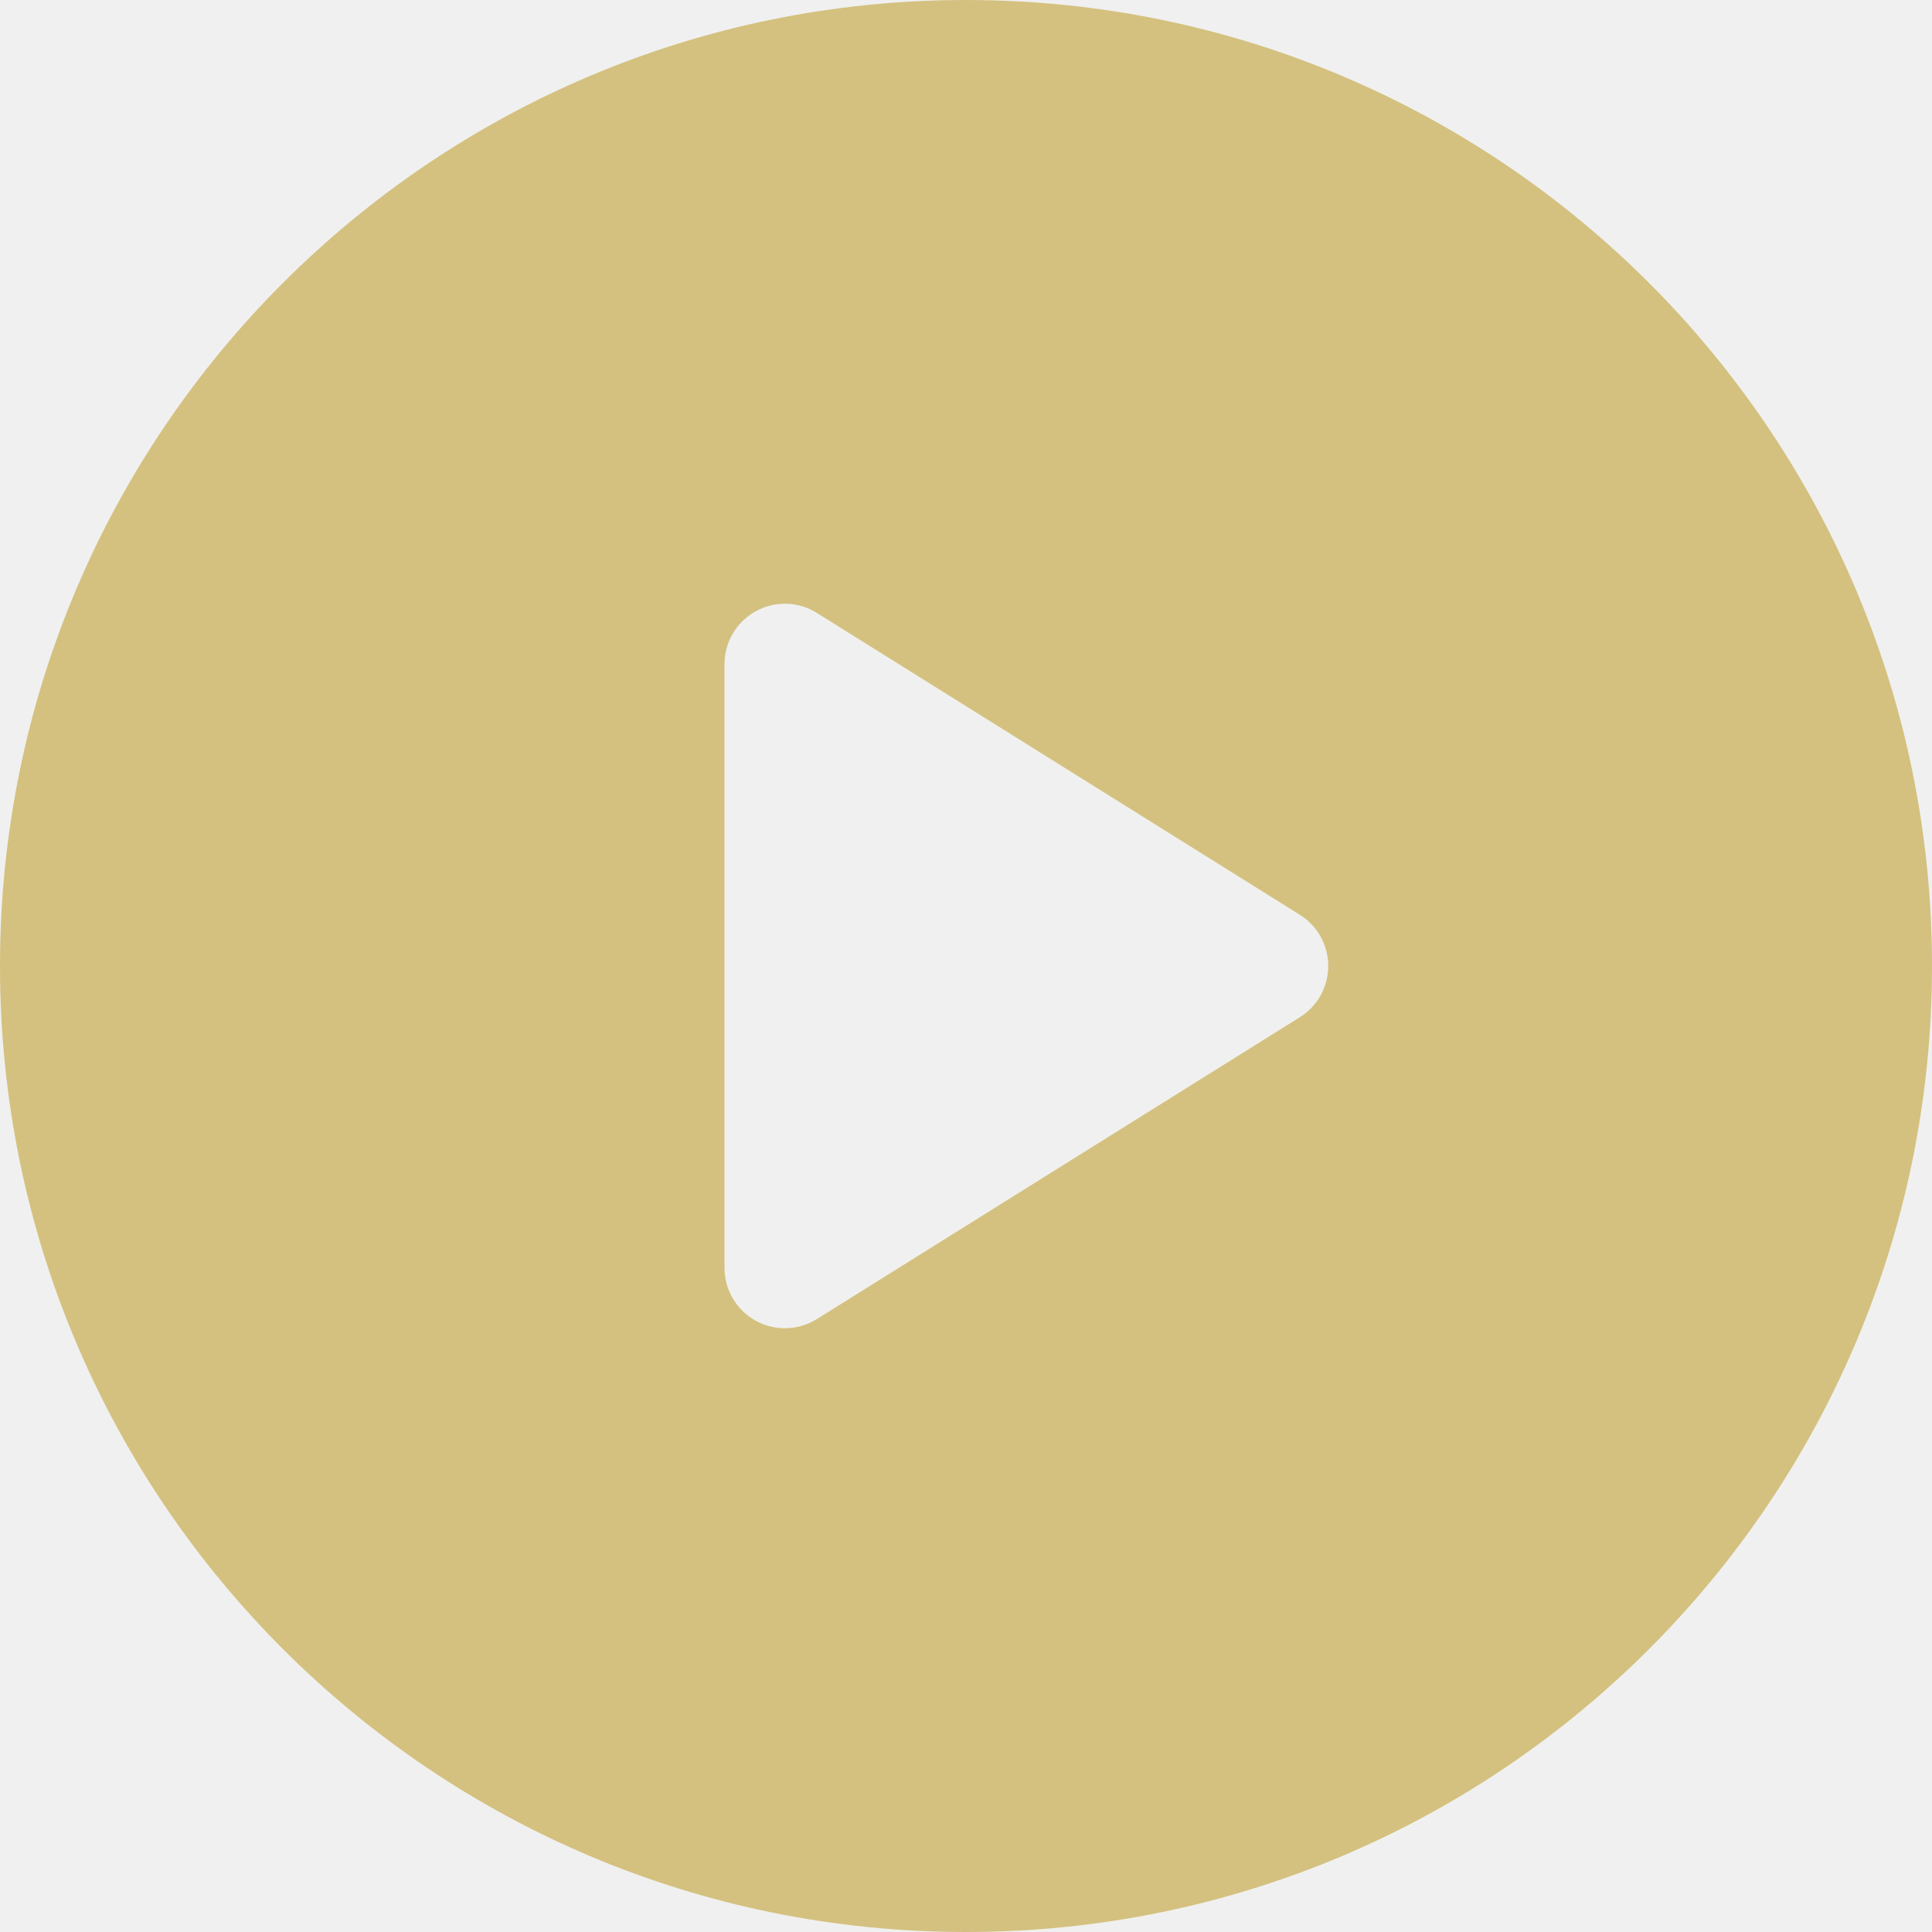
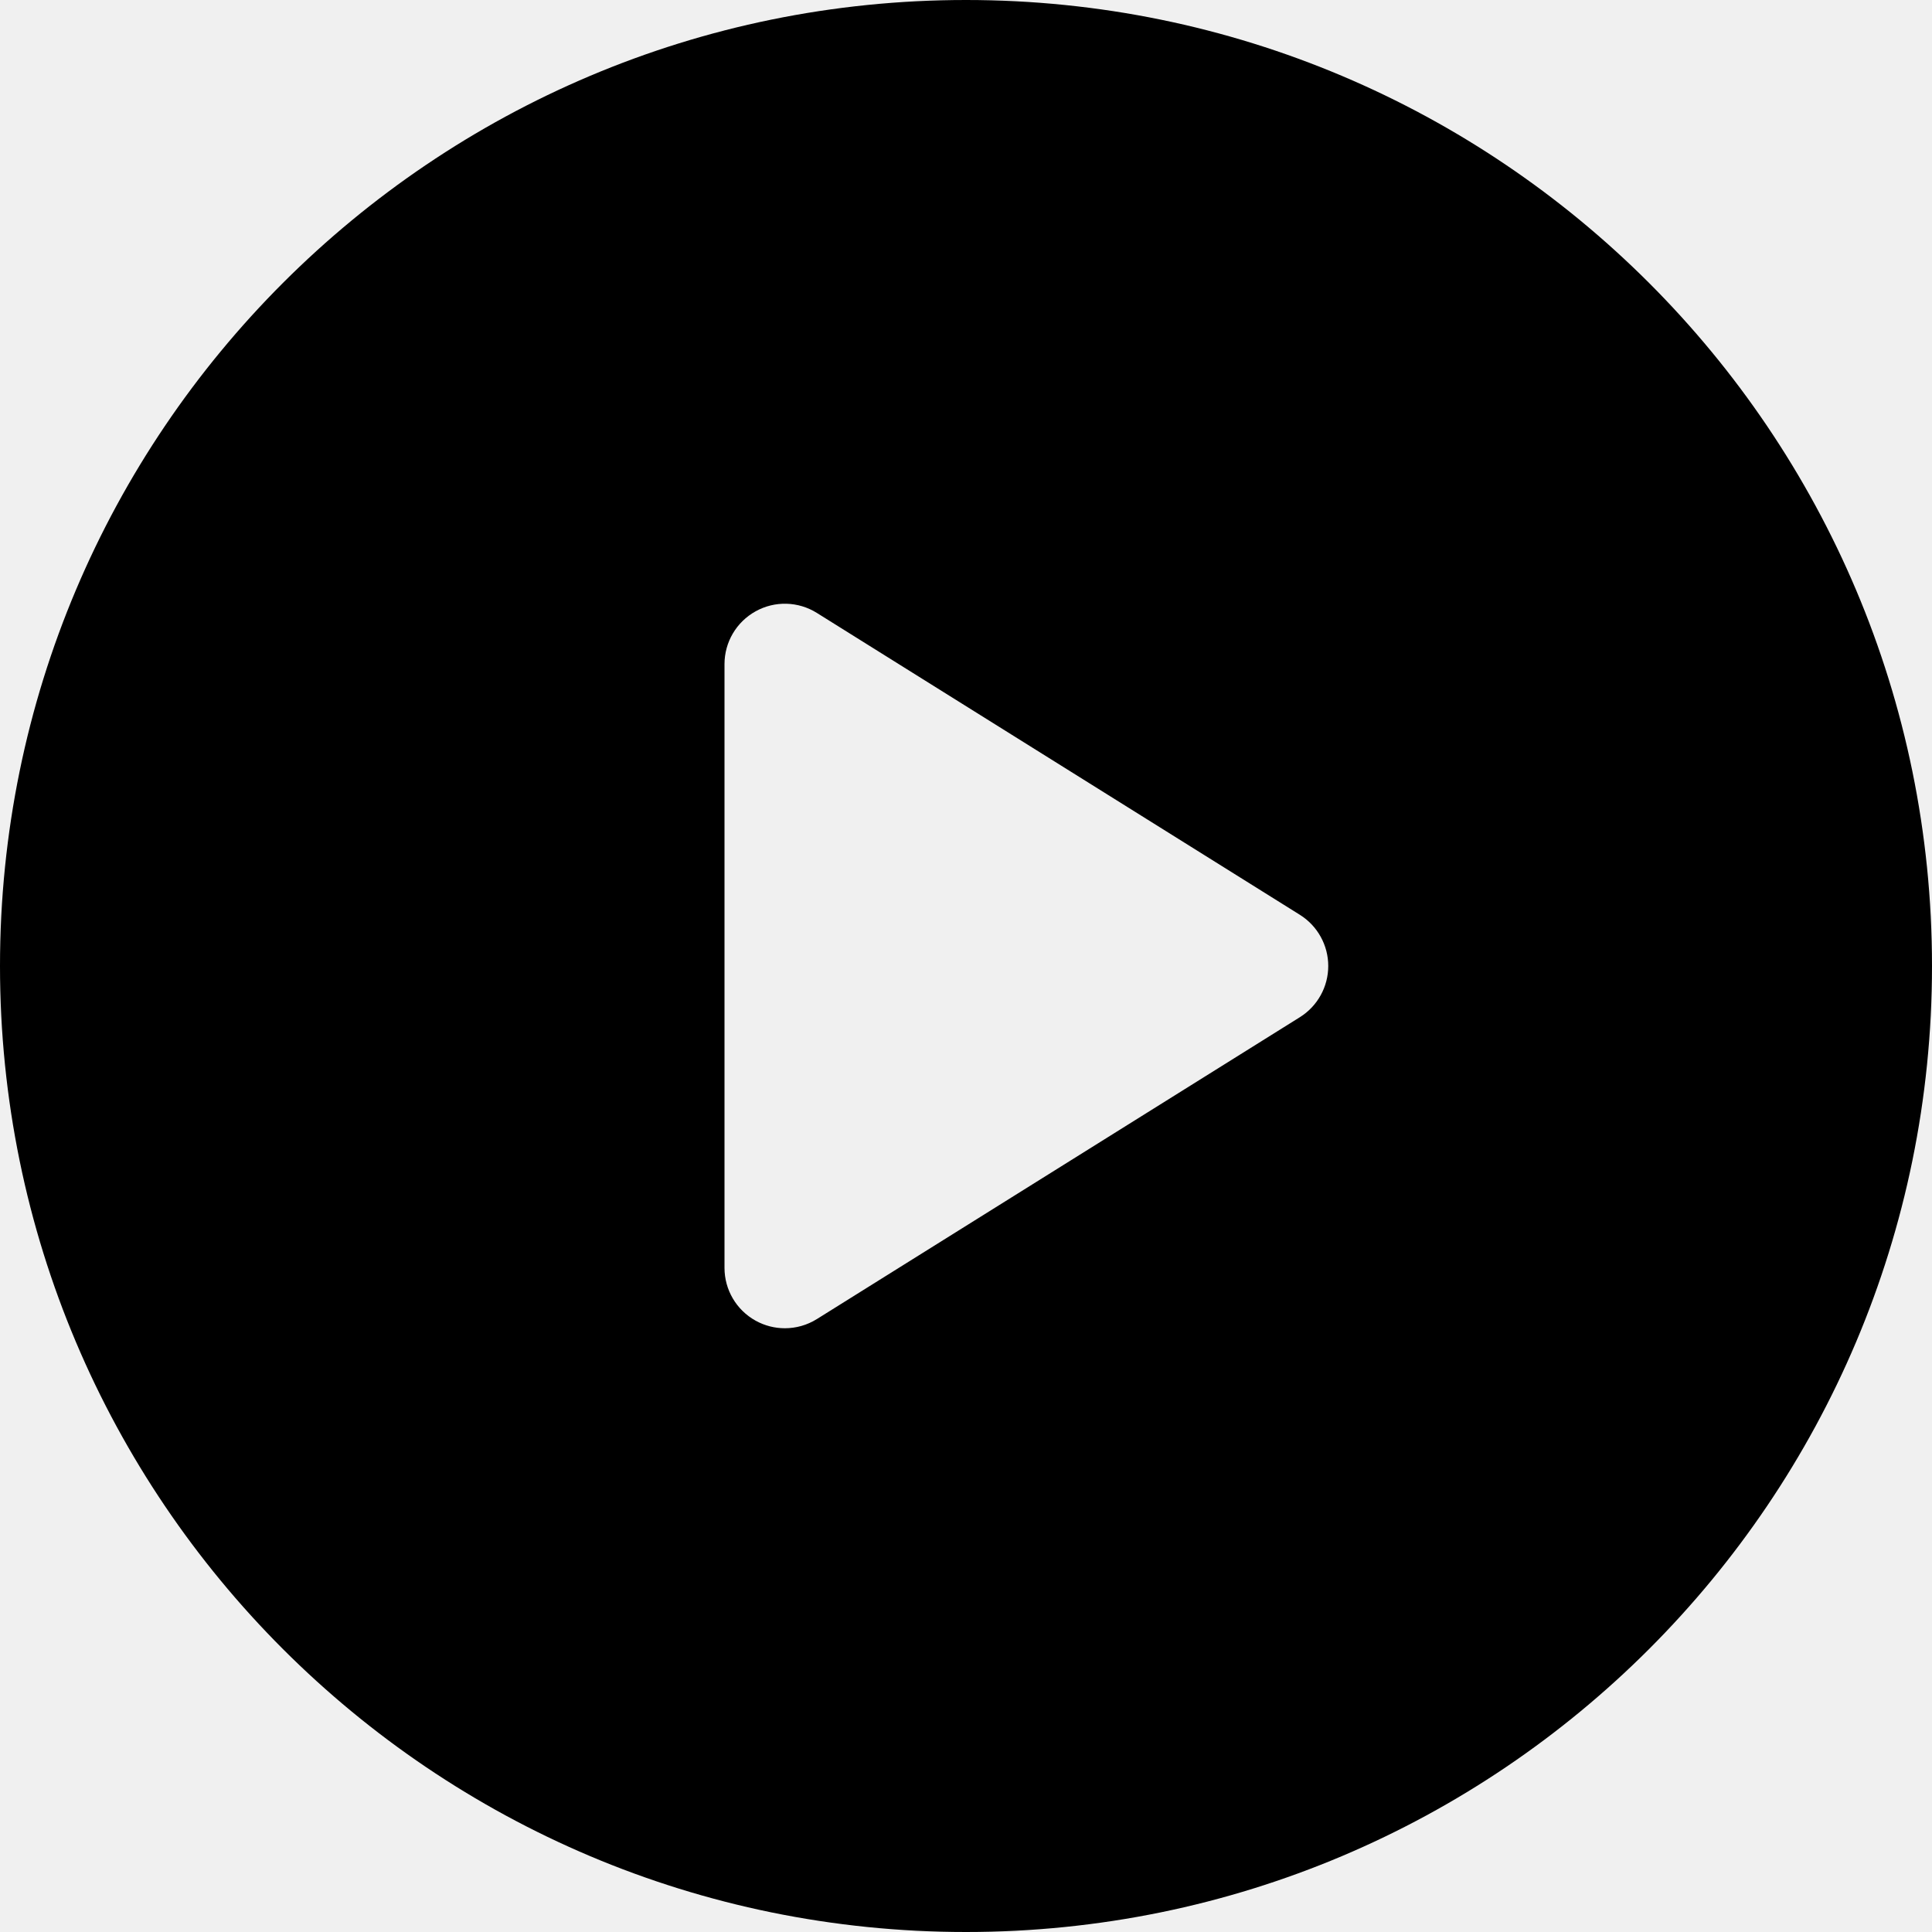
- <svg xmlns="http://www.w3.org/2000/svg" width="100" height="100" viewBox="0 0 100 100" fill="none">
-   <g clip-path="url(#clip0_3_56)">
-     <path d="M50 0C22.386 0 0 22.386 0 50C0 77.614 22.386 100 50 100C77.614 100 100 77.614 100 50C100 22.386 77.614 0 50 0ZM67.281 52.65L42.281 68.275C41.775 68.591 41.2 68.75 40.625 68.75C40.104 68.75 39.582 68.62 39.11 68.358C38.116 67.807 37.5 66.762 37.5 65.625V34.375C37.5 33.238 38.116 32.193 39.11 31.642C40.103 31.088 41.318 31.122 42.281 31.725L67.281 47.35C68.195 47.922 68.75 48.923 68.75 50C68.75 51.077 68.195 52.078 67.281 52.65Z" fill="#D4C17F" />
-   </g>
-   <defs>
-     <clipPath id="clip0_3_56">
-       <rect width="100" height="100" fill="white" />
-     </clipPath>
-   </defs>
+ <svg xmlns="http://www.w3.org/2000/svg" width="100" height="100" viewBox="0 0 100 100" fill="currentColor">
+   <path d="M50 0C22.386 0 0 22.386 0 50C0 77.614 22.386 100 50 100C77.614 100 100 77.614 100 50C100 22.386 77.614 0 50 0ZM67.281 52.65L42.281 68.275C41.775 68.591 41.2 68.75 40.625 68.75C40.104 68.75 39.582 68.62 39.11 68.358C38.116 67.807 37.5 66.762 37.5 65.625V34.375C37.5 33.238 38.116 32.193 39.11 31.642C40.103 31.088 41.318 31.122 42.281 31.725L67.281 47.35C68.195 47.922 68.75 48.923 68.75 50C68.75 51.077 68.195 52.078 67.281 52.65Z" />
+   <clipPath id="clip0_3_56">
+     <rect width="100" height="100" fill="white" />
+   </clipPath>
</svg>
